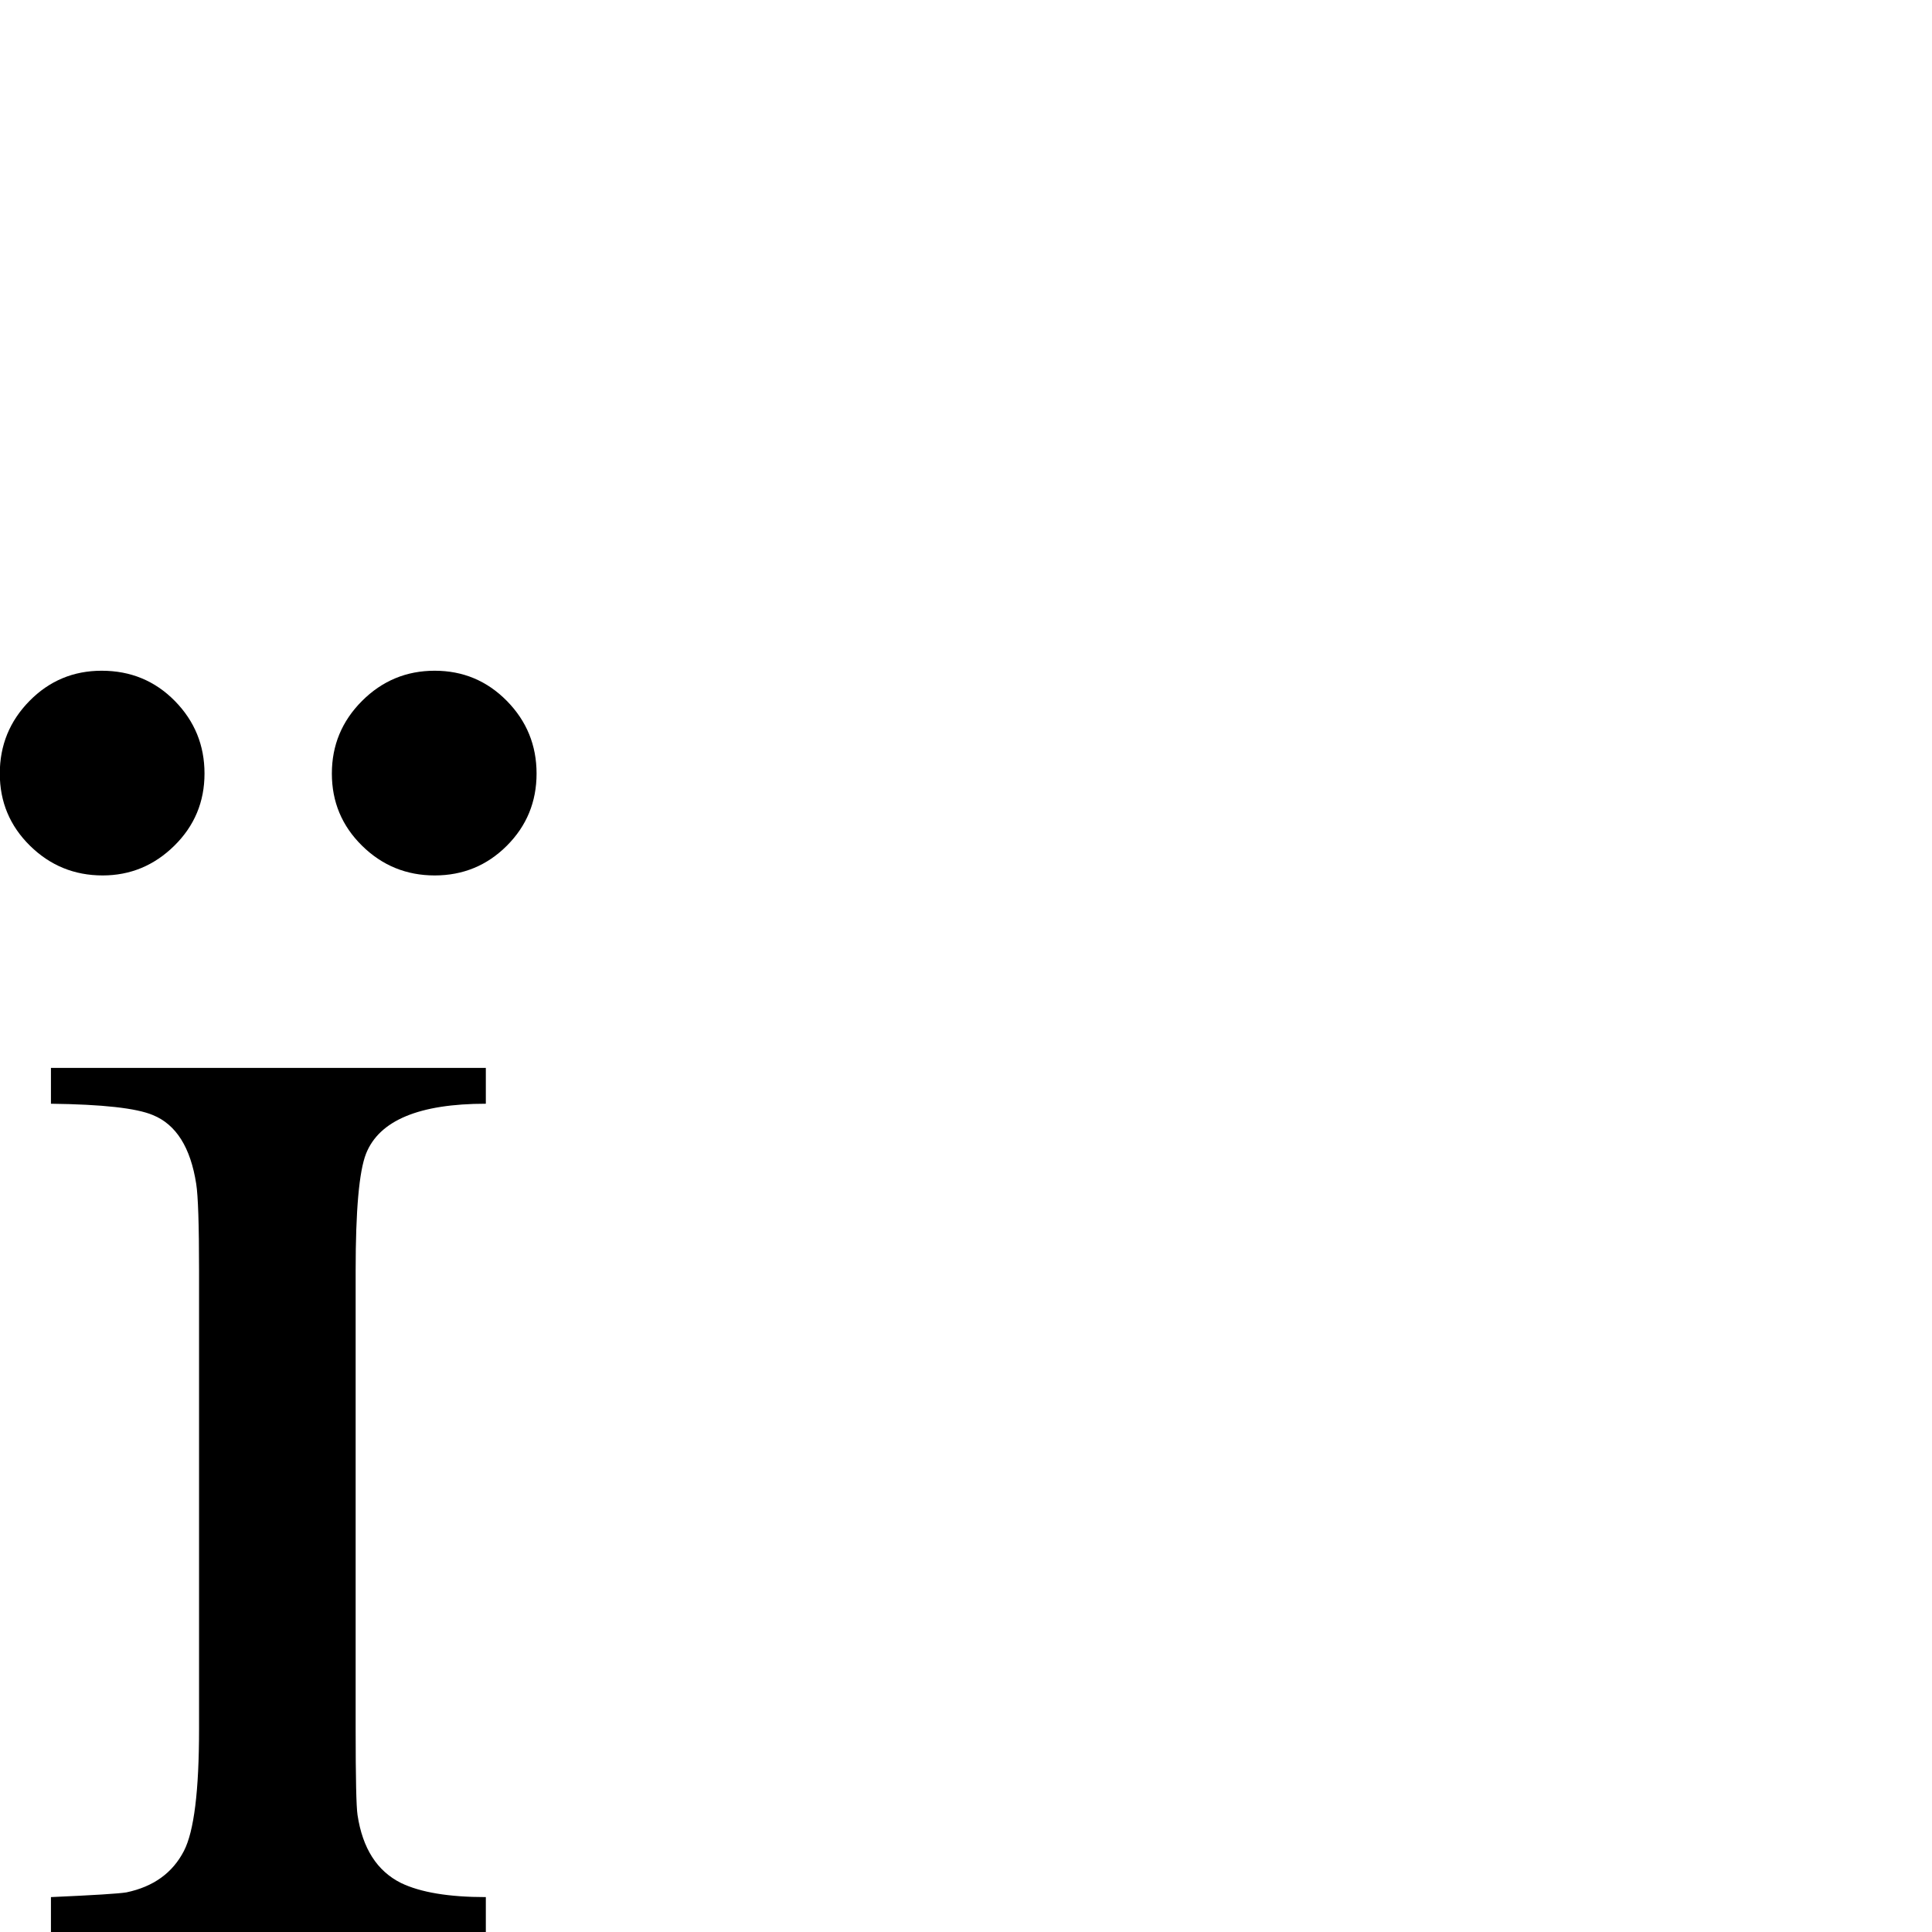
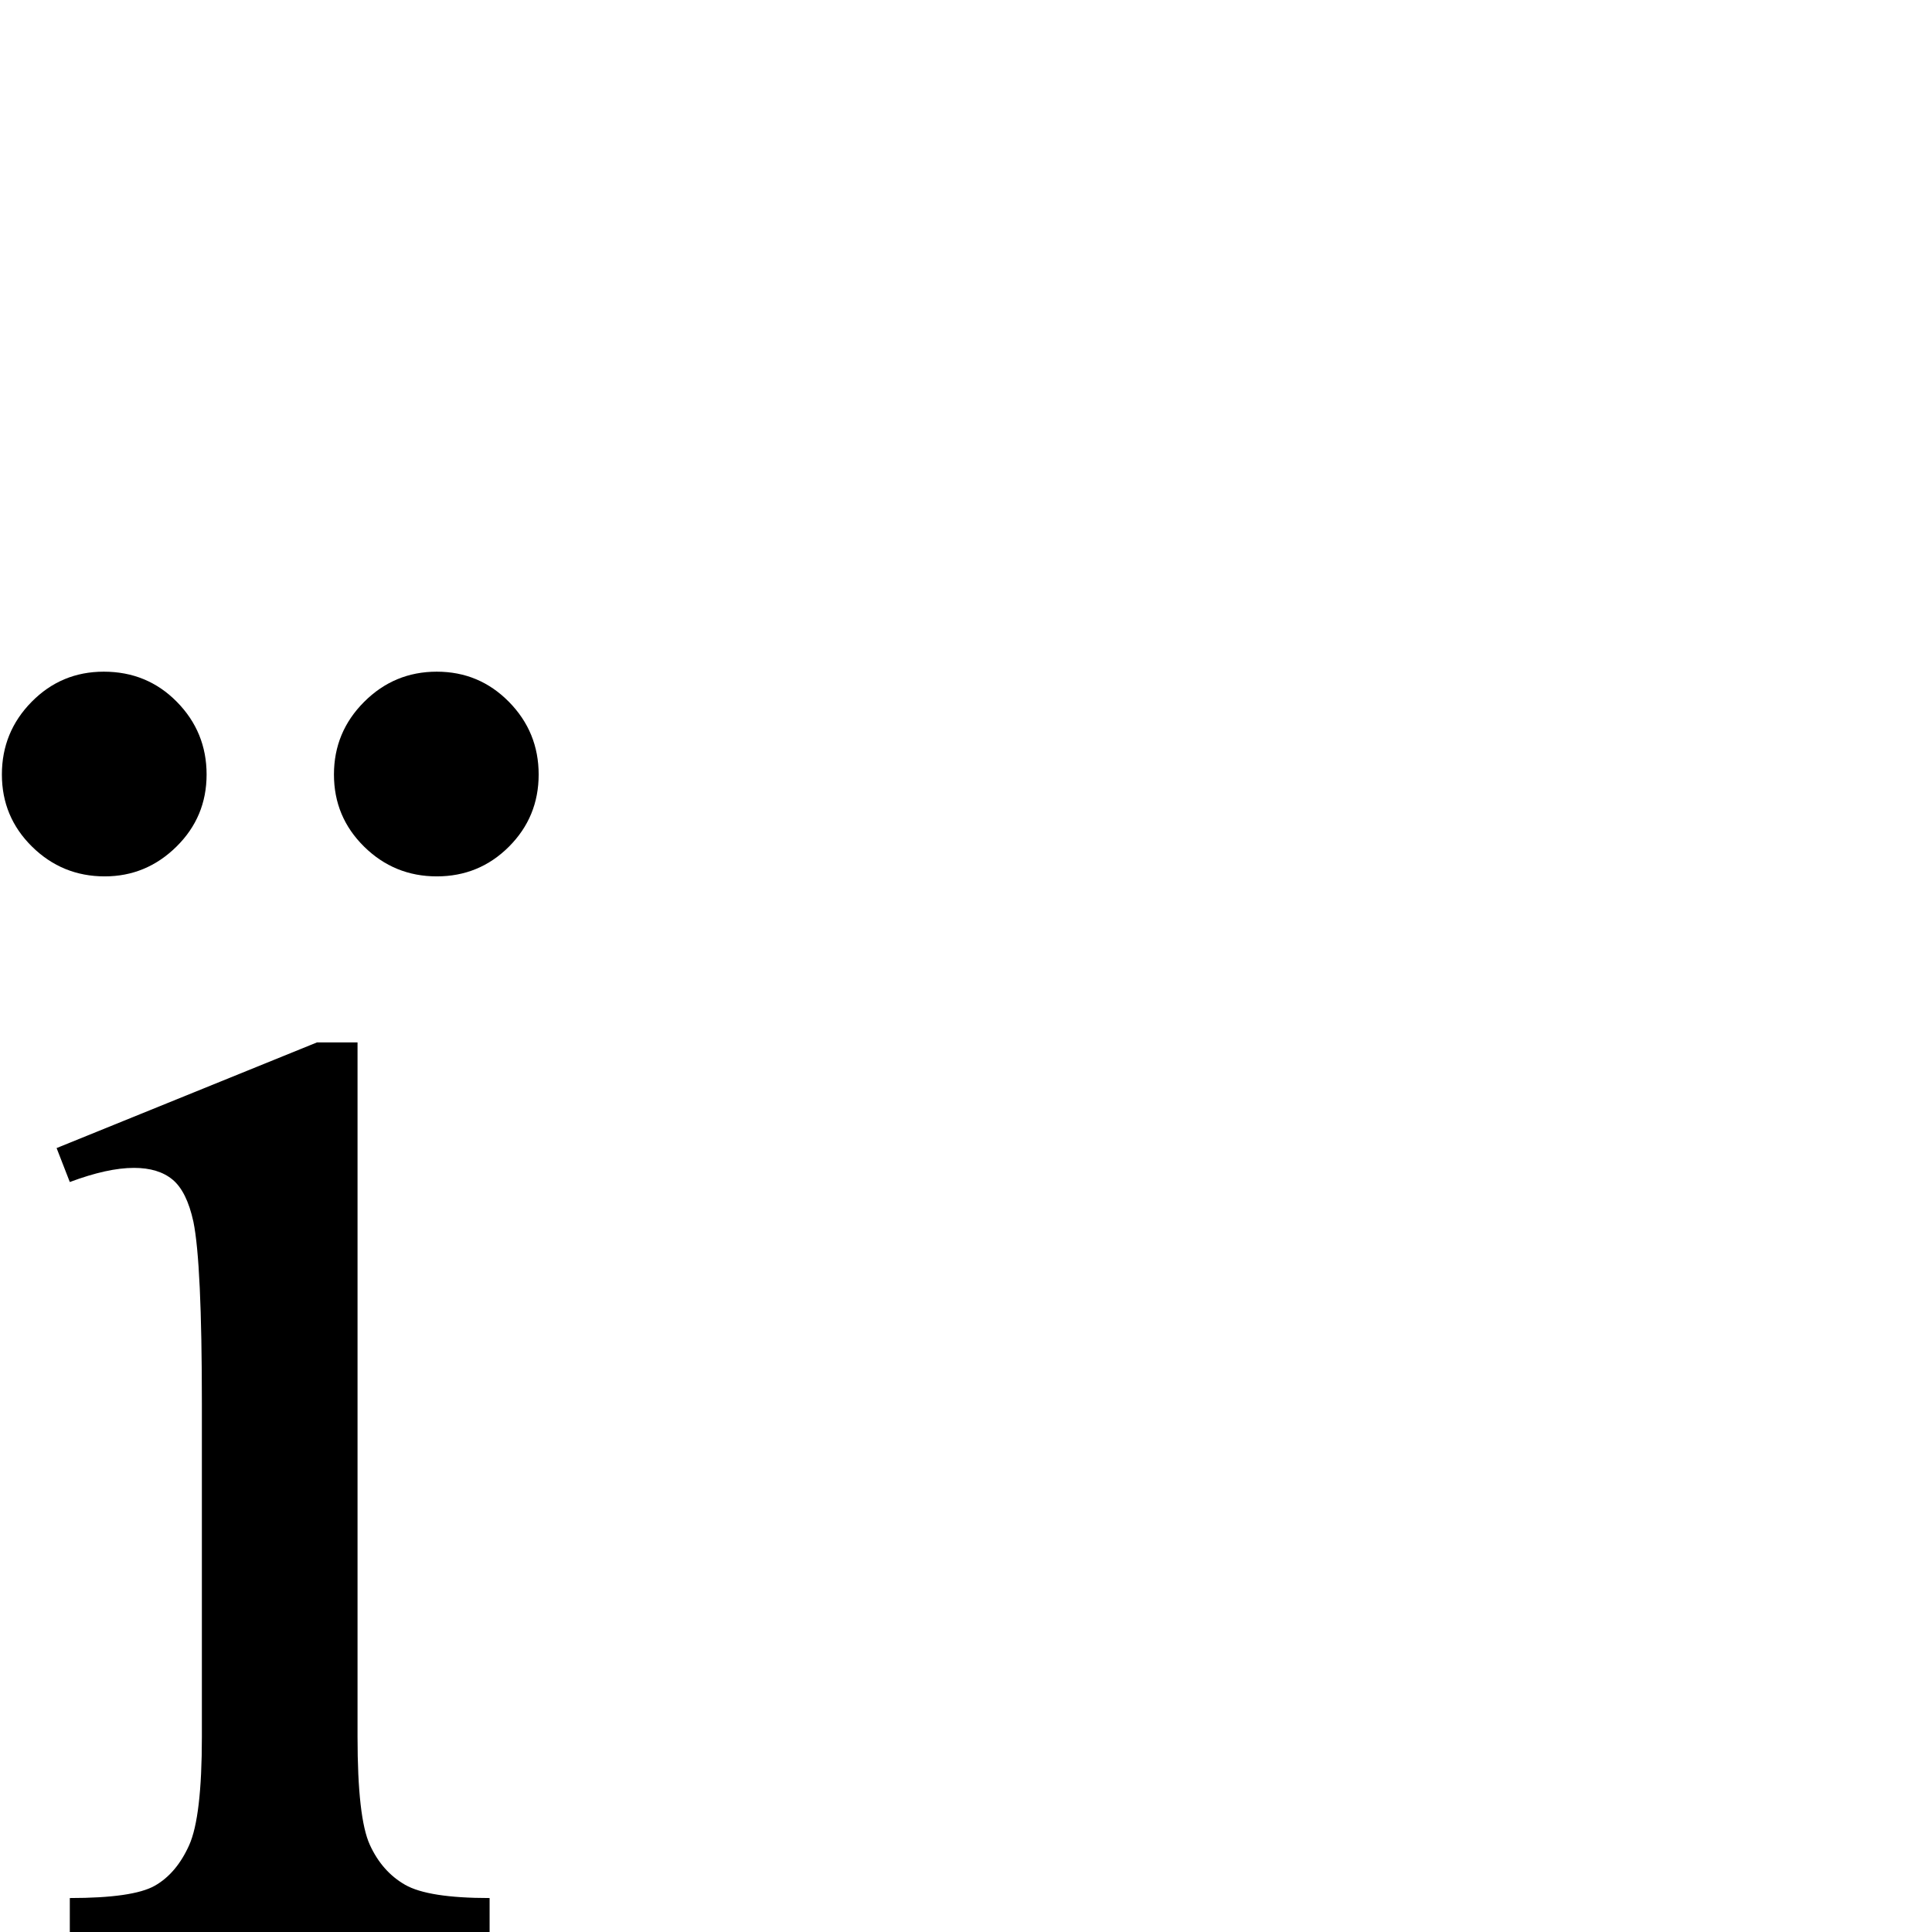
- <svg xmlns="http://www.w3.org/2000/svg" version="1.1" viewBox="0 -410 2048 2048" id="svg2" width="100%" height="100%">
-   <defs id="defs10" />
-   <g transform="matrix(1 0 0 -1 0 1638)" id="g4">
-     <path d="M515 0h-461v37q68 3 80 5q43 9 61 44q16 31 16 129v486q0 73 -3 92q-9 58 -46 73q-26 11 -108 12v38h461v-38q-106 0 -127 -53q-11 -28 -11 -124v-486q0 -78 2 -91q8 -53 46 -72q31 -15 90 -15v-37z" id="path6" fill="currentColor" />
-   </g>
-   <g id="g3054" transform="translate(3398.724,-2.37e-5)">
-     <path id="path3040" d="m -2937.938,301 c 29.999,10e-4 55.499,10.668 76.5,32 20.999,21.335 31.499,47.001 31.5,77 -7e-4,30.001 -10.501,55.501 -31.5,76.5 -21.001,21.001 -46.501,31.501 -76.5,31.5 -30.001,10e-4 -55.667,-10.499 -77,-31.5 -21.334,-20.999 -32.001,-46.499 -32,-76.5 -5e-4,-29.999 10.666,-55.665 32,-77 21.333,-21.332 46.999,-31.999 77,-32 z" style="font-size:2048px;font-style:normal;font-variant:normal;font-weight:normal;font-stretch:normal;text-align:start;line-height:125%;letter-spacing:0px;word-spacing:0px;writing-mode:lr-tb;text-anchor:start;fill:#000000;fill-opacity:1;stroke:none;font-family:Serif;-inkscape-font-specification:Serif" />
-     <path id="path3033" d="m -3290.938,301 c 30.666,10e-4 56.5,10.668 77.5,32 21,21.335 31.5,47.001 31.5,77 -4e-4,30.001 -10.667,55.501 -32,76.5 -21.334,21.001 -46.667,31.501 -76,31.5 -30,10e-4 -55.667,-10.499 -77,-31.5 -21.334,-20.999 -32,-46.499 -32,-76.5 -2e-4,-29.999 10.5,-55.665 31.5,-77 21,-21.332 46.5,-31.999 76.5,-32 z" style="font-size:2048px;font-style:normal;font-variant:normal;font-weight:normal;font-stretch:normal;text-align:start;line-height:125%;letter-spacing:0px;word-spacing:0px;writing-mode:lr-tb;text-anchor:start;fill:#000000;fill-opacity:1;stroke:none;font-family:Serif;-inkscape-font-specification:Serif" />
+ <svg xmlns="http://www.w3.org/2000/svg" version="1.1" viewBox="0 -410 2048 2048">
+   <g transform="matrix(1 0 0 -1 0 1638)">
+     <path fill="currentColor" d="M379 943v-736q0 -86 13 -114.5t37.5 -42.5t89.5 -14v-36h-445v36q67 0 90 13t36.5 43t13.5 115v353q0 149 -9 193q-7 32 -22 44.5t-41 12.5q-28 0 -68 -15l-14 36l276 112h43zM463 1336q45 0 76.5 -32t31.5 -77t-31.5 -76.5t-76.5 -31.5t-77 31.5t-32 76.5t32 77t77 32z M110 1336q46 0 77.5 -32t31.5 -77t-32 -76.5t-76 -31.5q-45 0 -77 31.5t-32 76.5t31.5 77t76.5 32z" />
  </g>
</svg>
